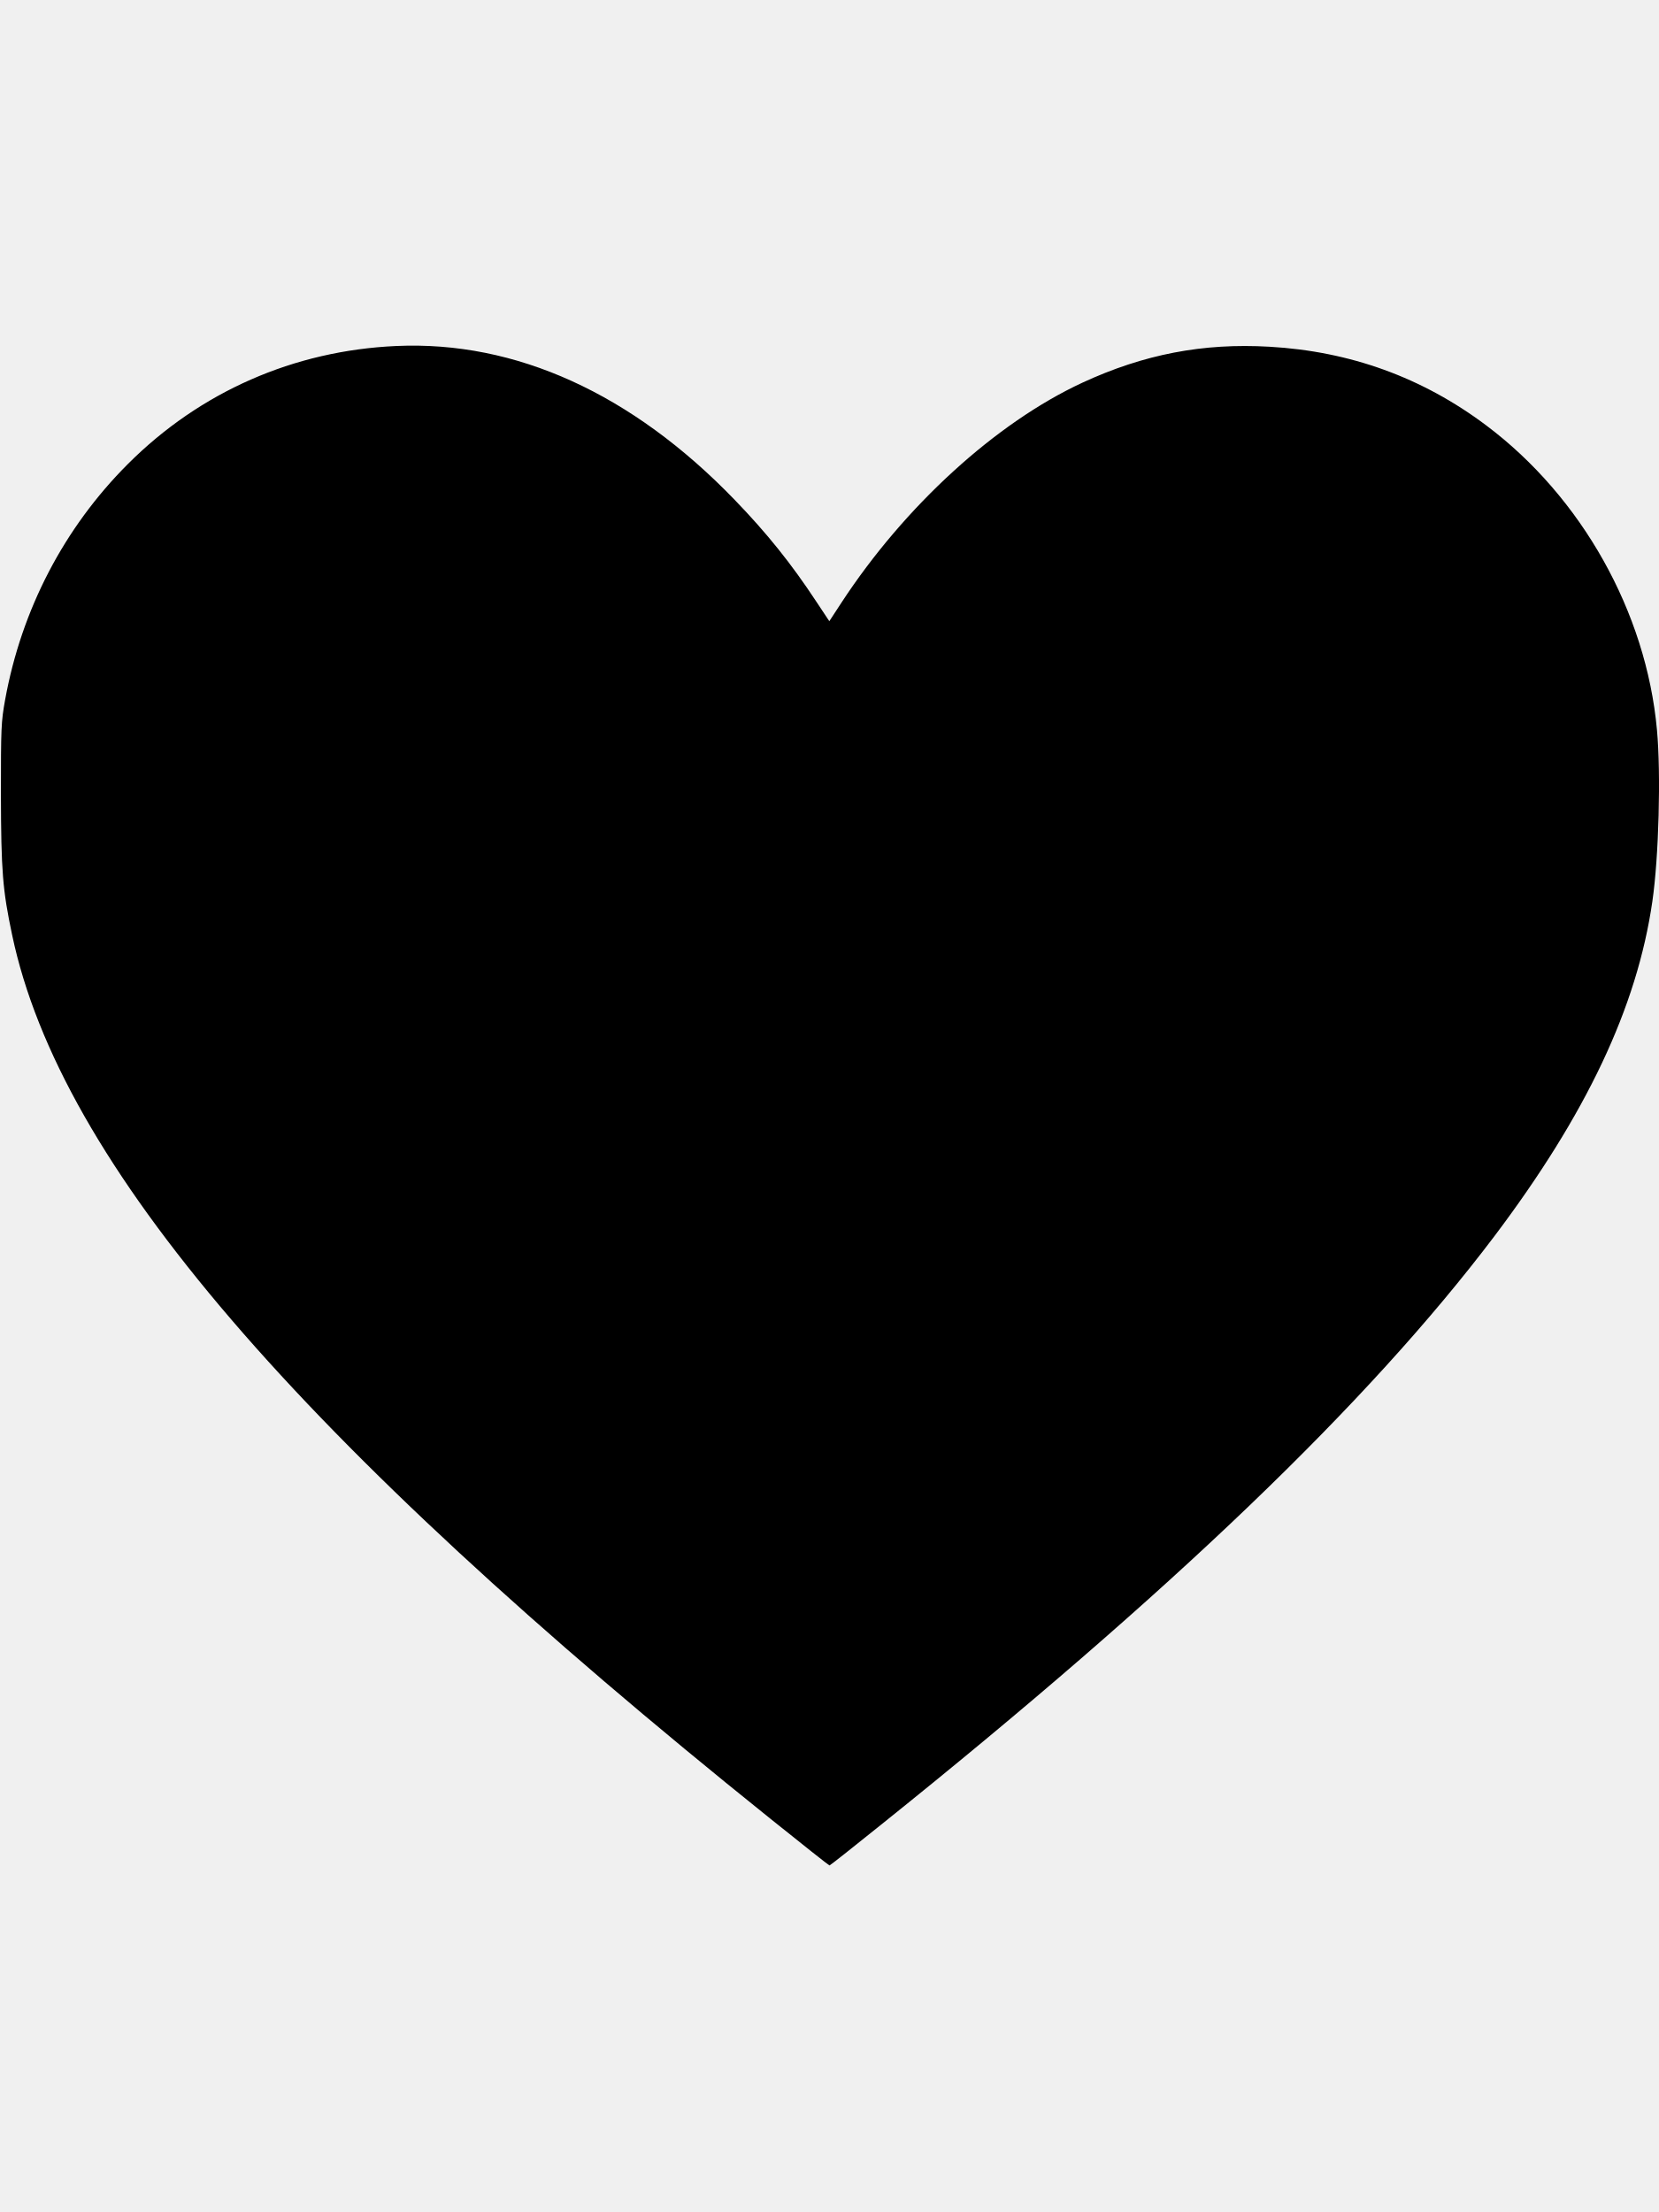
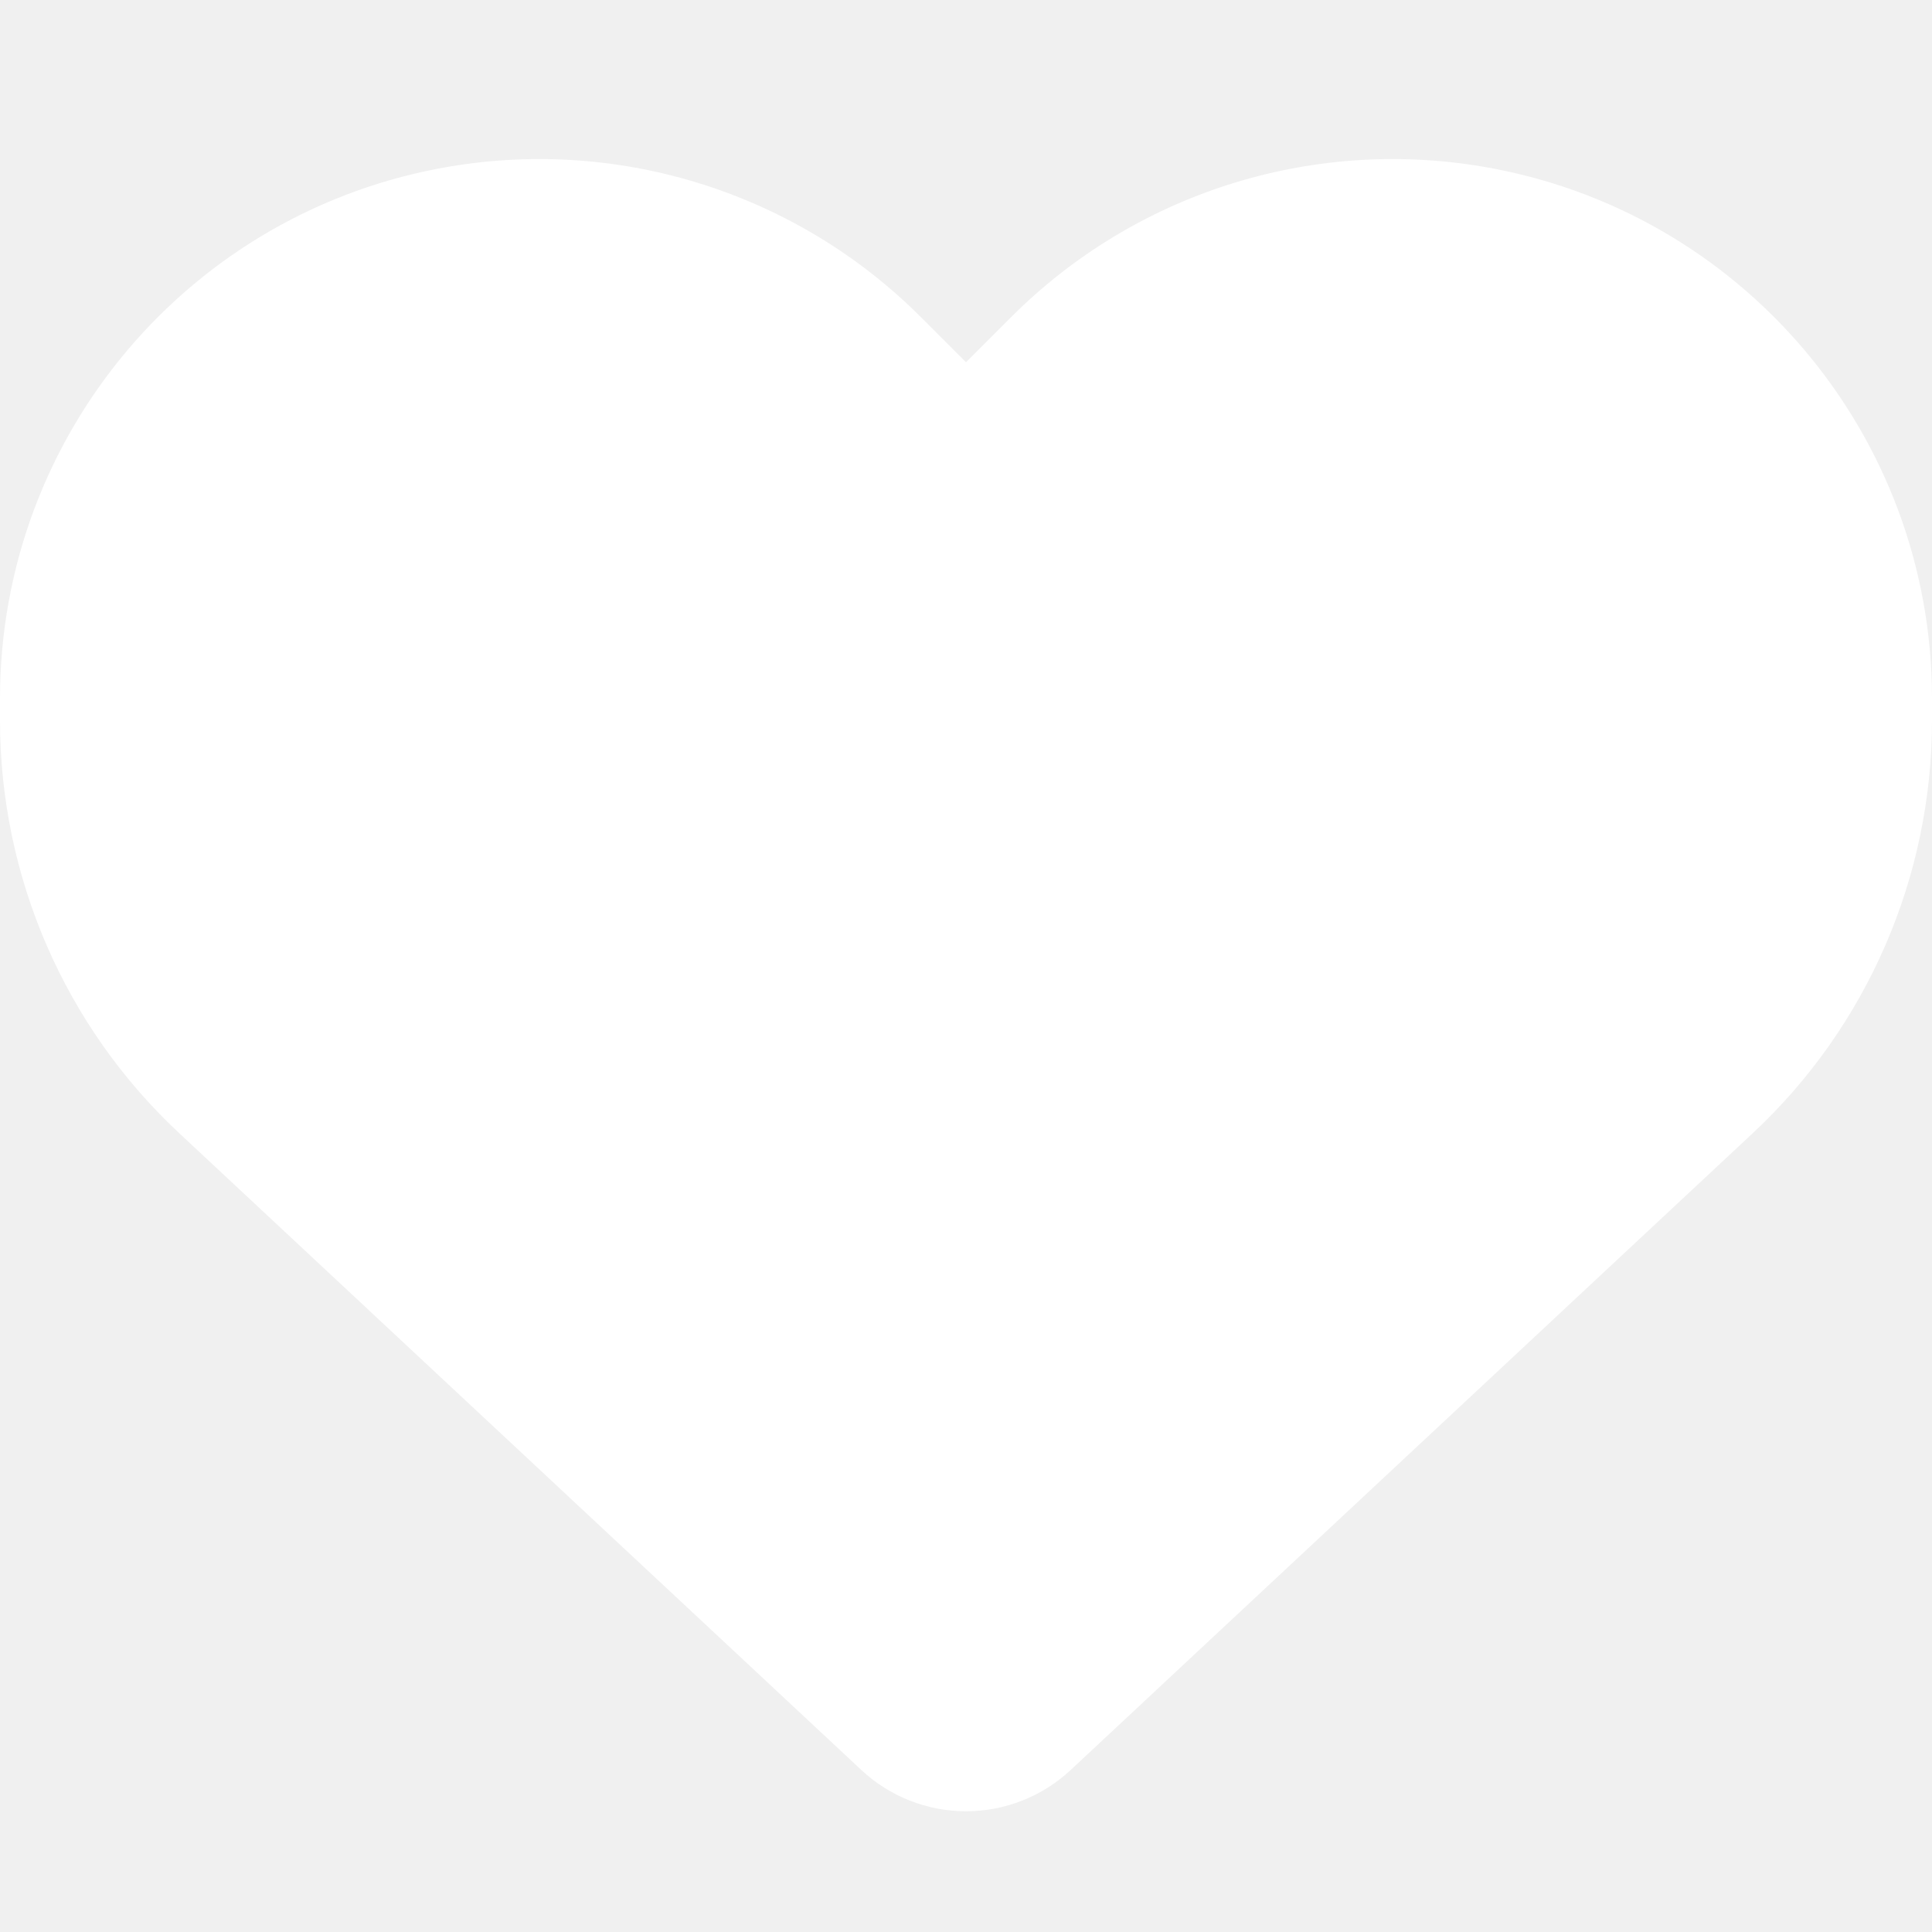
- <svg xmlns="http://www.w3.org/2000/svg" version="1.0" width="900pt" height="1200pt" viewBox="0 0 900 1200" preserveAspectRatio="xMidYMid meet">
-   <g transform="translate(0,1200) scale(0.1,-0.1)">
-     <path d="M2150 10123 c-556 -25 -1064 -248 -1456 -640 -347 -347 -577 -790 -666 -1278 -22 -122 -23 -153 -23 -515 1 -416 9 -517 61 -763 261 -1238 1542 -2730 4114 -4794 173 -139 317 -253 320 -253 3 0 127 98 276 218 1578 1265 2646 2290 3329 3193 501 664 776 1245 859 1819 35 241 47 691 25 930 -58 639 -409 1264 -926 1652 -346 260 -738 402 -1176 427 -361 21 -682 -41 -1015 -195 -470 -218 -964 -669 -1307 -1193 l-66 -101 -71 107 c-135 205 -268 371 -443 552 -556 576 -1187 863 -1835 834z" />
-   </g>
+ <svg xmlns="http://www.w3.org/2000/svg" viewBox="0 0 512 512">
+   <path d="M47.6 300.4L228.3 469.1c7.5 7 17.4 10.9 27.7 10.9s20.2-3.9 27.7-10.9L464.4 300.4c30.4-28.3 47.6-68 47.6-109.5v-5.8c0-69.9-50.5-129.5-119.4-141C347 36.5 300.6 51.4 268 84L256 96 244 84c-32.6-32.6-79-47.5-124.6-39.9C50.5 55.6 0 115.2 0 185.1v5.8c0 41.5 17.2 81.2 47.6 109.5z" fill="#ffffff" />
</svg>
